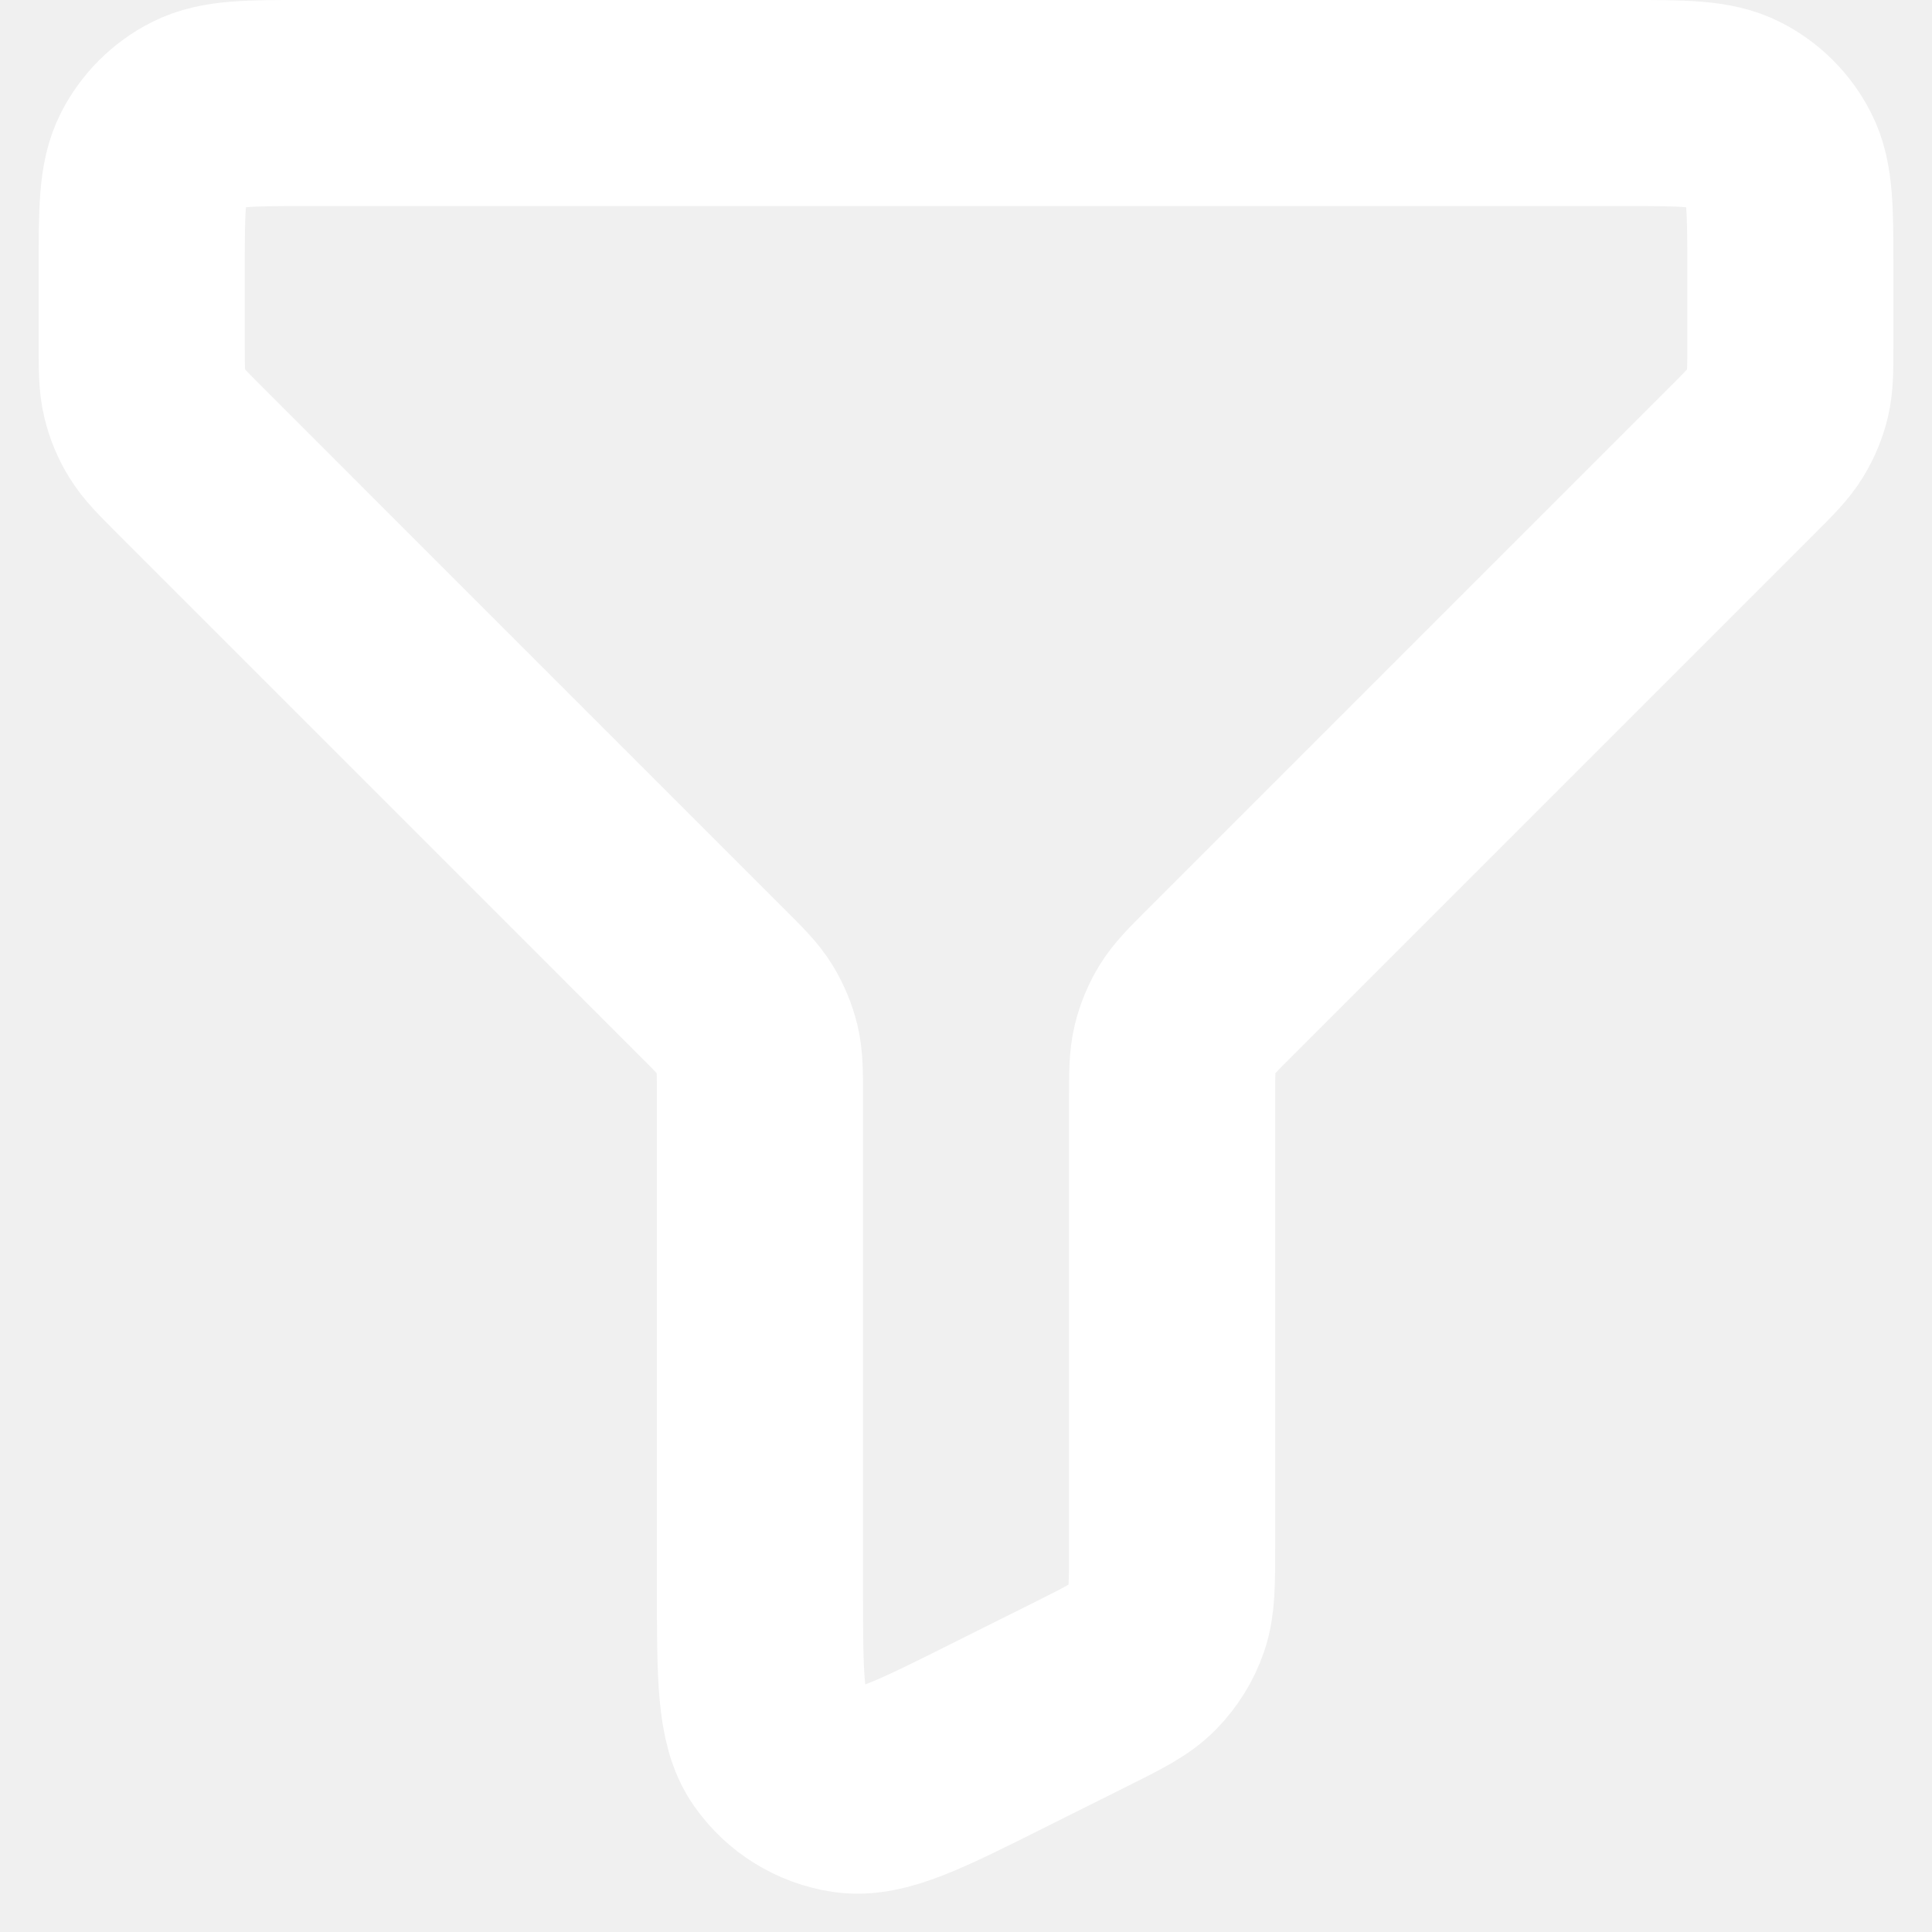
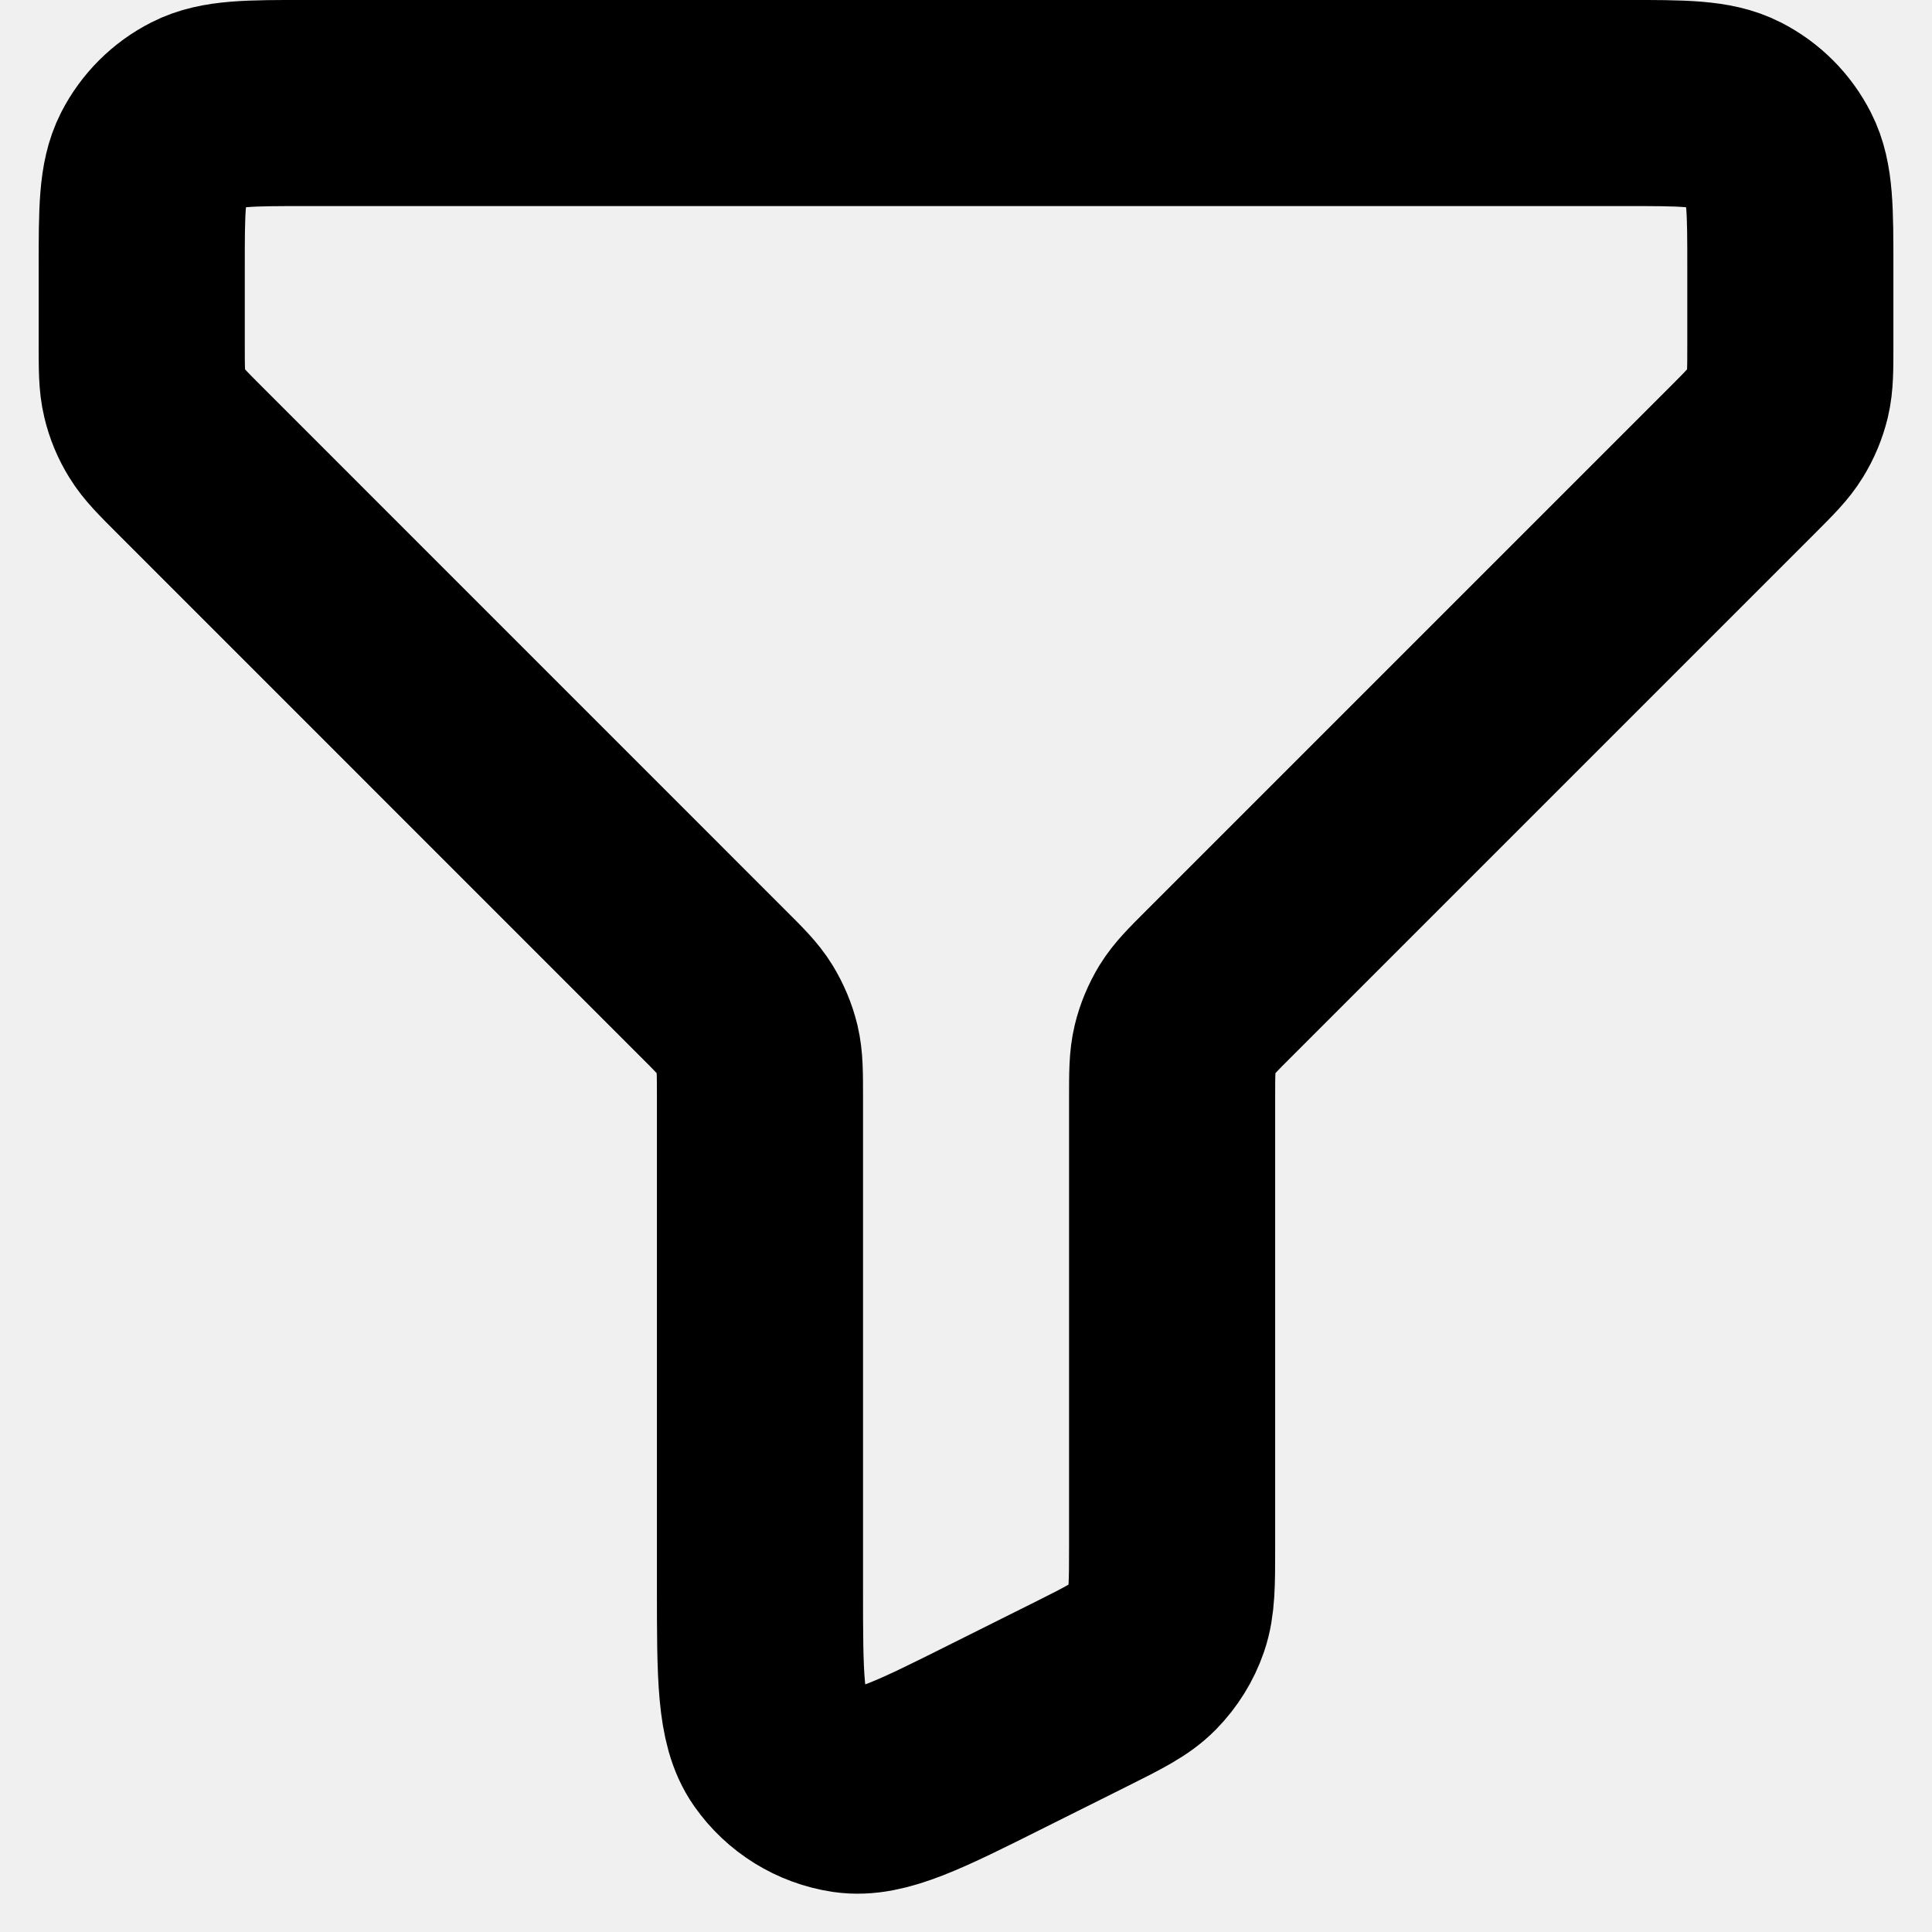
<svg xmlns="http://www.w3.org/2000/svg" width="25" height="25" viewBox="0 0 25 25" fill="none">
-   <path d="M23.167 3.467C23.167 2.72 23.167 2.346 23.021 2.061C22.894 1.81 22.69 1.606 22.44 1.479C22.154 1.333 21.78 1.333 21.034 1.333H3.967C3.22 1.333 2.847 1.333 2.562 1.479C2.311 1.606 2.107 1.81 1.979 2.061C1.834 2.346 1.834 2.72 1.834 3.467V4.45C1.834 4.776 1.834 4.939 1.871 5.093C1.903 5.229 1.957 5.359 2.031 5.478C2.113 5.612 2.229 5.728 2.459 5.958L9.209 12.709C9.44 12.939 9.555 13.054 9.637 13.188C9.71 13.308 9.765 13.438 9.798 13.574C9.834 13.726 9.834 13.887 9.834 14.207V20.548C9.834 21.691 9.834 22.263 10.075 22.607C10.285 22.907 10.609 23.108 10.972 23.162C11.387 23.223 11.899 22.968 12.921 22.456L13.988 21.923C14.416 21.709 14.63 21.602 14.786 21.442C14.924 21.301 15.03 21.131 15.094 20.945C15.167 20.733 15.167 20.493 15.167 20.015V14.217C15.167 13.891 15.167 13.728 15.204 13.574C15.237 13.438 15.291 13.308 15.364 13.188C15.446 13.055 15.56 12.94 15.788 12.713L15.792 12.709L22.543 5.958C22.773 5.728 22.888 5.612 22.97 5.478C23.044 5.359 23.098 5.229 23.131 5.093C23.167 4.941 23.167 4.779 23.167 4.46V3.467Z" stroke="white" stroke-width="2.667" stroke-linecap="round" stroke-linejoin="round" />
+   <path d="M23.167 3.467C23.167 2.72 23.167 2.346 23.021 2.061C22.894 1.81 22.69 1.606 22.44 1.479C22.154 1.333 21.78 1.333 21.034 1.333H3.967C3.22 1.333 2.847 1.333 2.562 1.479C2.311 1.606 2.107 1.81 1.979 2.061C1.834 2.346 1.834 2.72 1.834 3.467V4.45C1.834 4.776 1.834 4.939 1.871 5.093C1.903 5.229 1.957 5.359 2.031 5.478C2.113 5.612 2.229 5.728 2.459 5.958L9.209 12.709C9.44 12.939 9.555 13.054 9.637 13.188C9.71 13.308 9.765 13.438 9.798 13.574C9.834 13.726 9.834 13.887 9.834 14.207V20.548C9.834 21.691 9.834 22.263 10.075 22.607C10.285 22.907 10.609 23.108 10.972 23.162C11.387 23.223 11.899 22.968 12.921 22.456L13.988 21.923C14.416 21.709 14.63 21.602 14.786 21.442C14.924 21.301 15.03 21.131 15.094 20.945C15.167 20.733 15.167 20.493 15.167 20.015V14.217C15.167 13.891 15.167 13.728 15.204 13.574C15.237 13.438 15.291 13.308 15.364 13.188C15.446 13.055 15.56 12.94 15.788 12.713L15.792 12.709L22.543 5.958C22.773 5.728 22.888 5.612 22.97 5.478C23.044 5.359 23.098 5.229 23.131 5.093C23.167 4.941 23.167 4.779 23.167 4.46V3.467Z" stroke="currentColor" stroke-width="2.667" stroke-linecap="round" stroke-linejoin="round" />
</svg>
